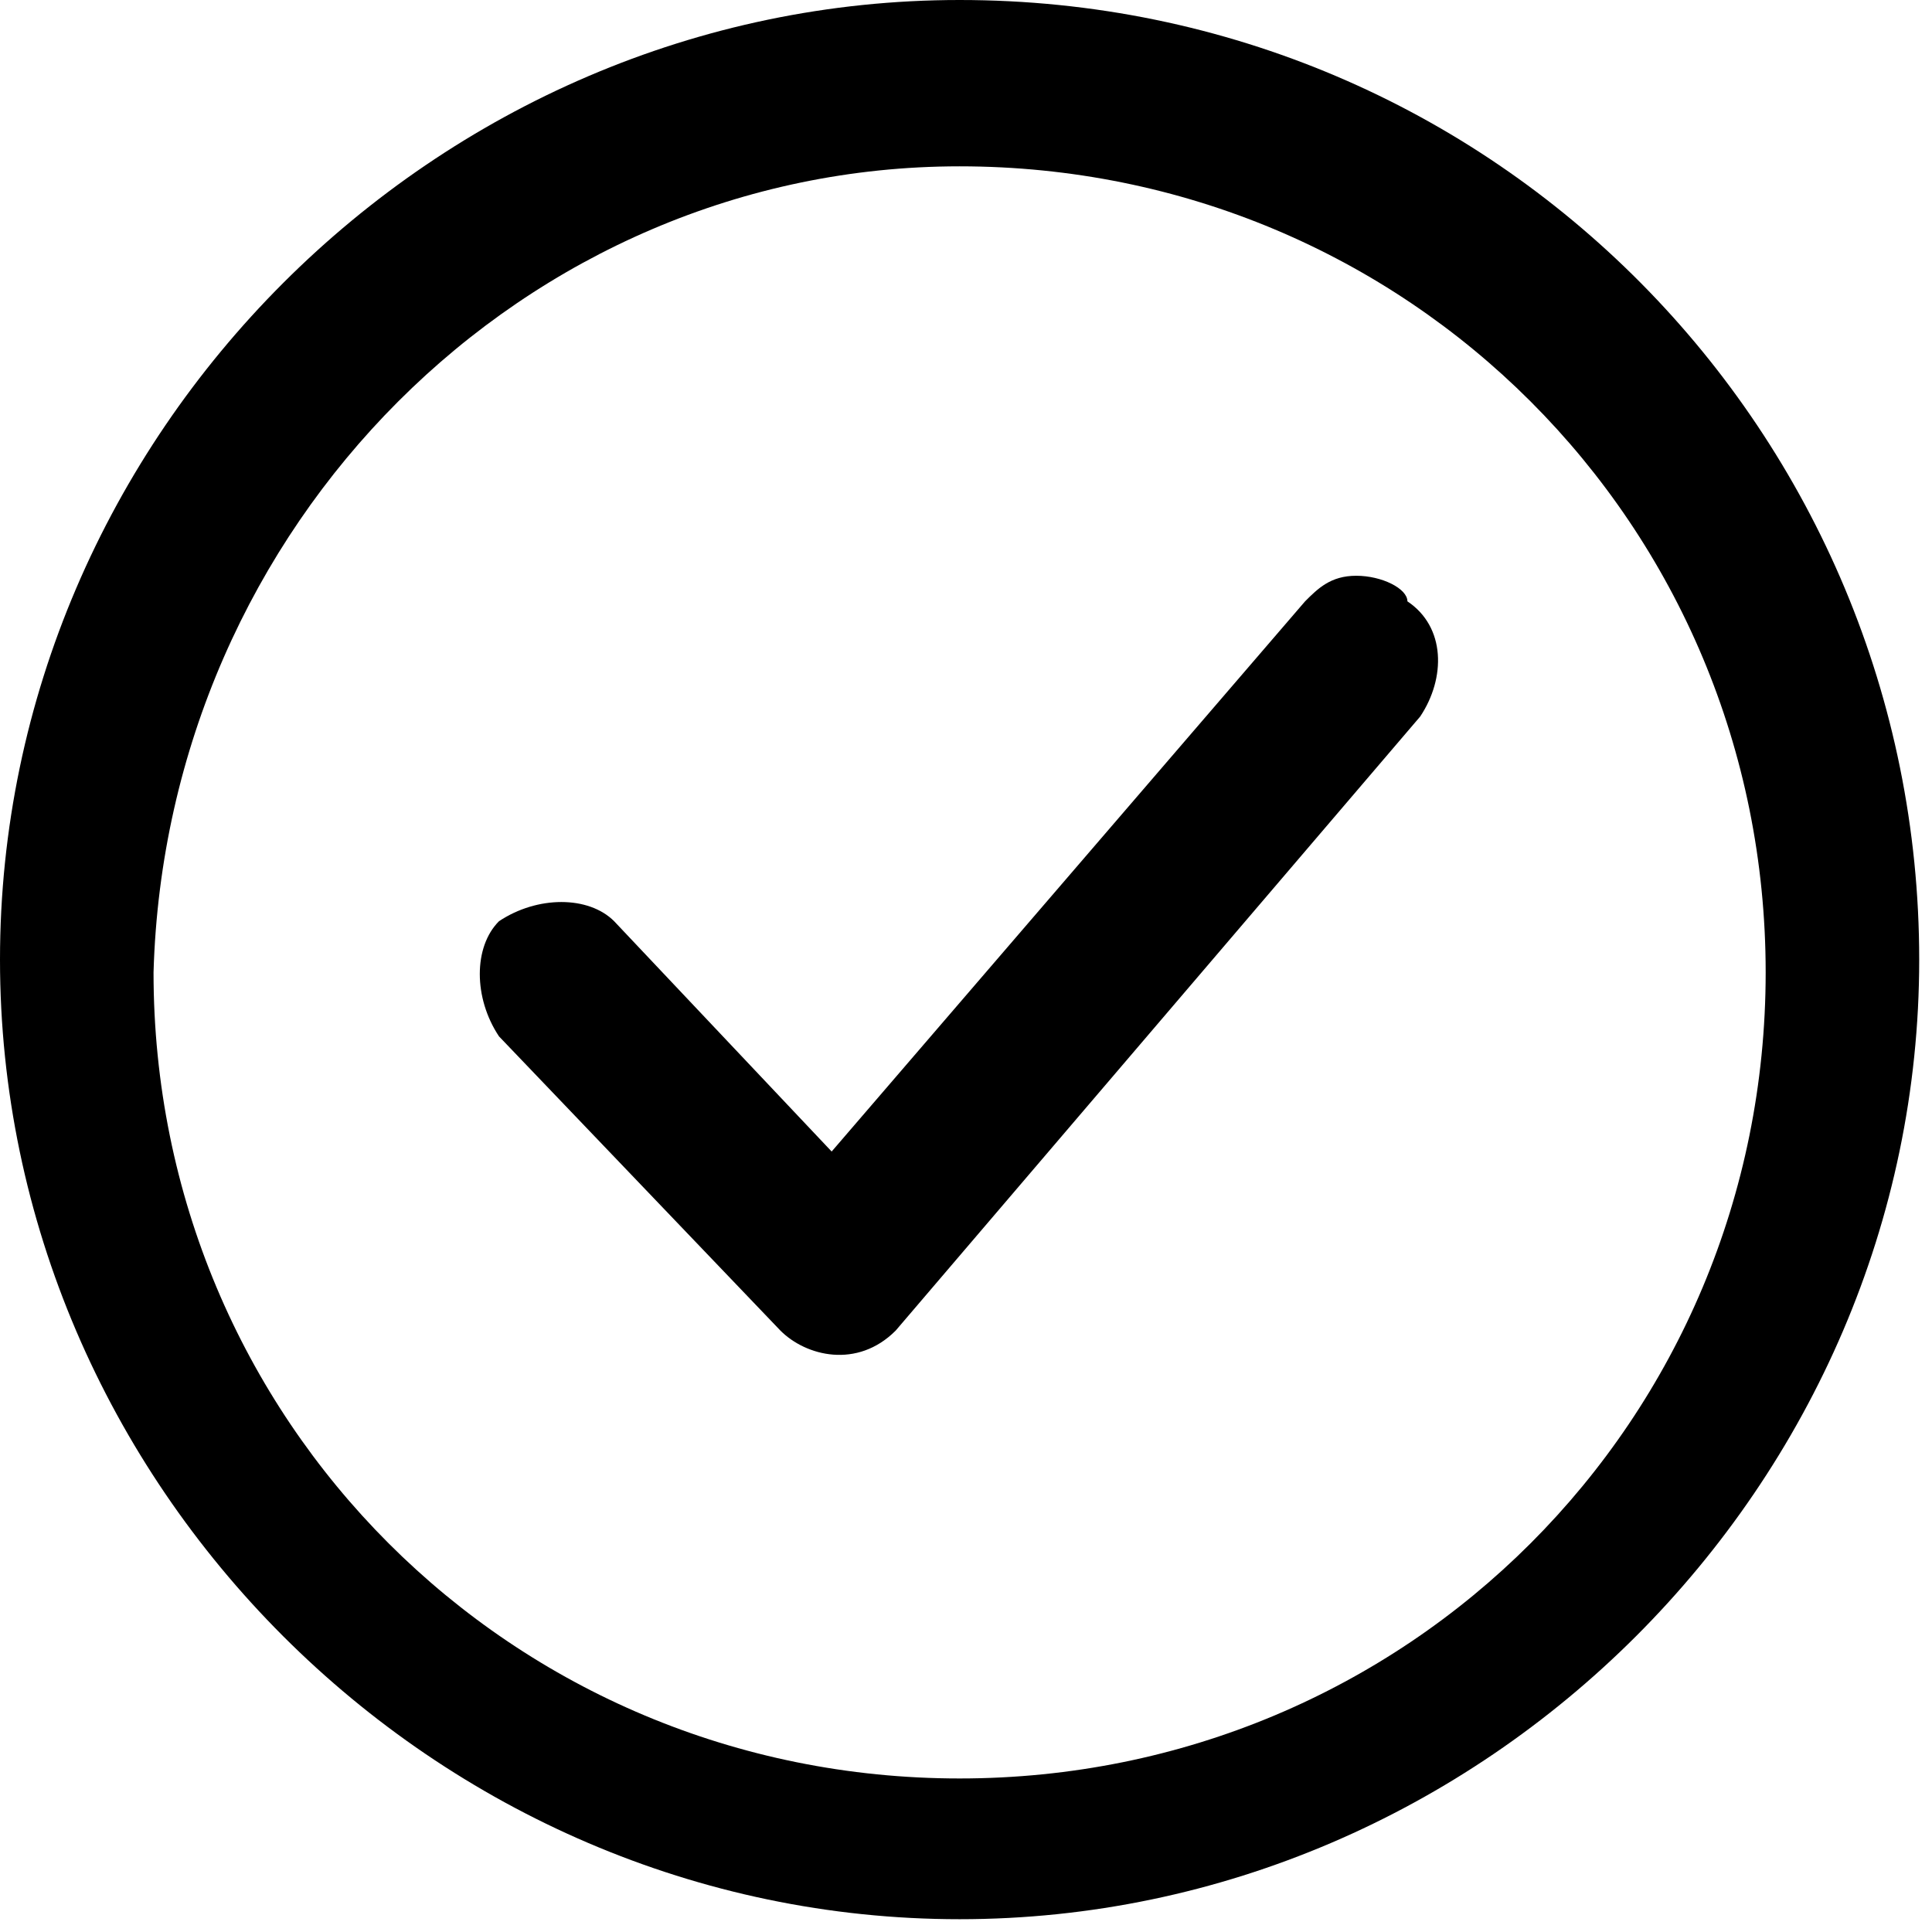
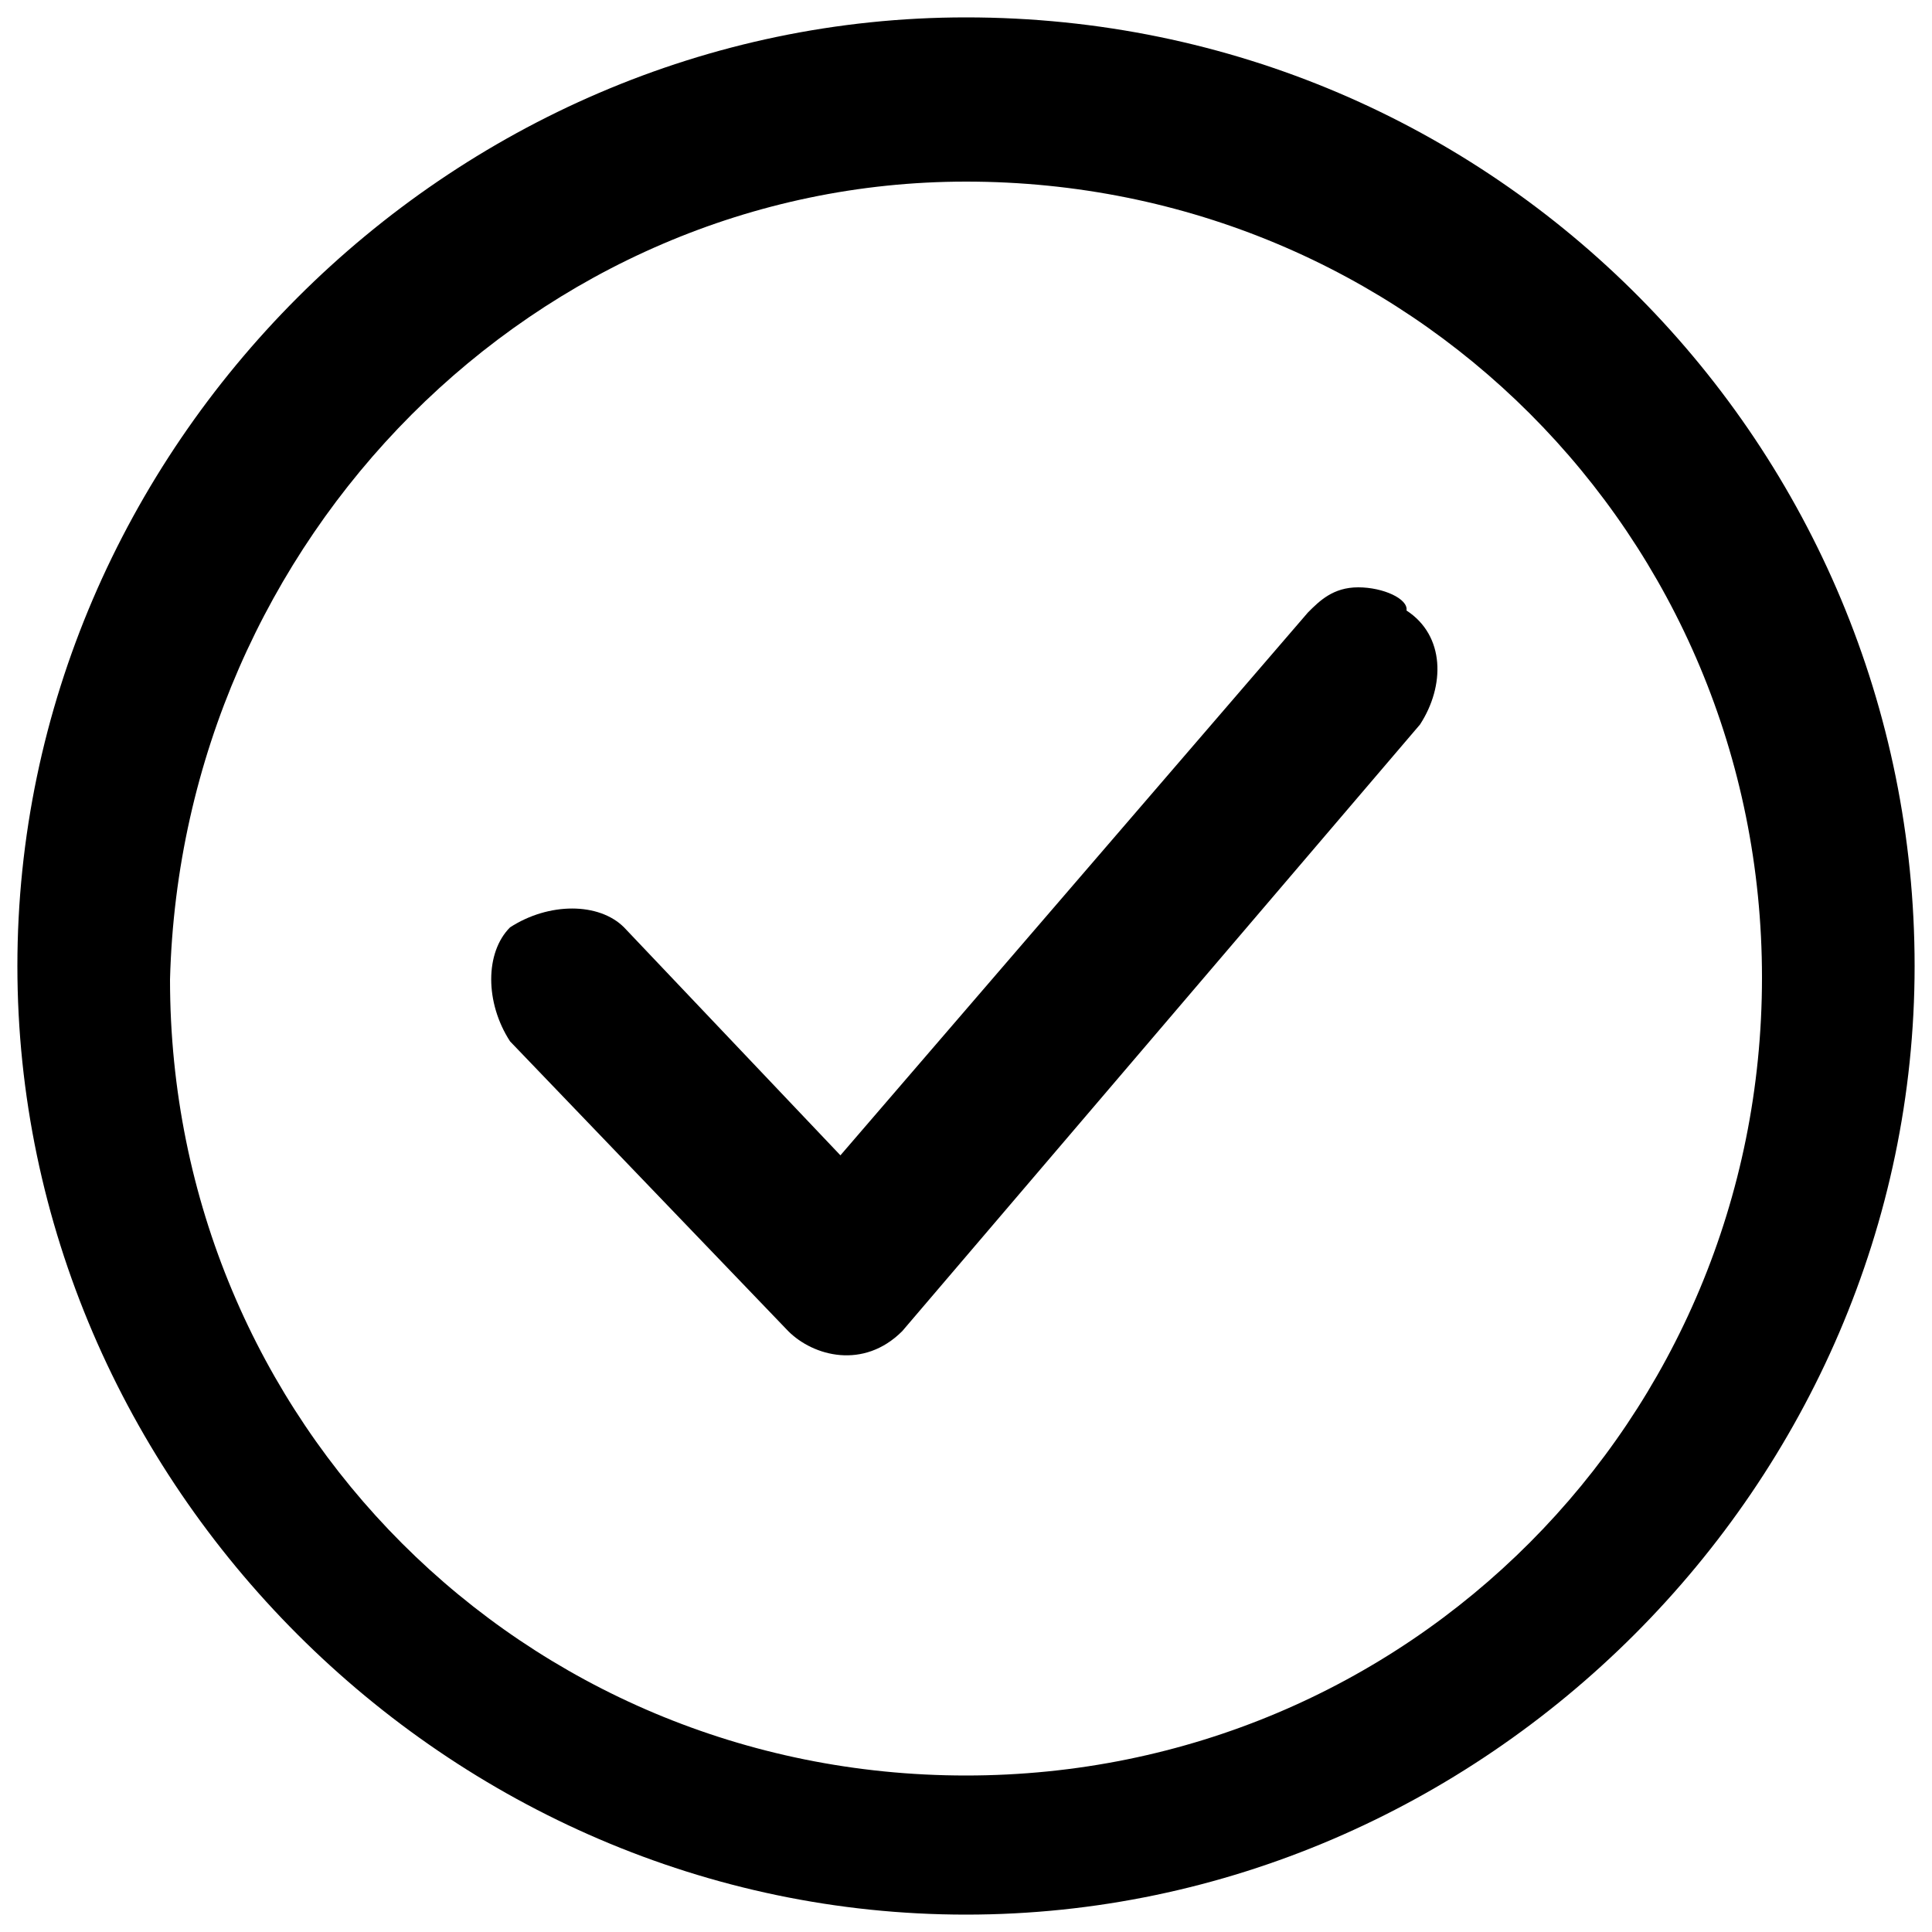
- <svg xmlns="http://www.w3.org/2000/svg" version="1.1" id="Layer_1" x="0px" y="0px" viewBox="0 0 15.1 15.1" style="enable-background:new 0 0 15.1 15.1;" xml:space="preserve">
+ <svg xmlns="http://www.w3.org/2000/svg" version="1.1" id="Layer_1" x="0px" y="0px" viewBox="0 0 100 100" style="enable-background:new 0 0 100 100;" xml:space="preserve">
  <style type="text/css">
	.st0{fill-rule:evenodd;clip-rule:evenodd;}
</style>
  <g>
-     <path class="st0" d="M7.5,0C3.4,0,0,3.4,0,7.5c0,4.1,3.4,7.5,7.5,7.5c4.1,0,7.5-3.4,7.5-7.5C15,3.4,11.7,0,7.5,0z M7.5,1.3   c3.5,0,6.3,2.8,6.3,6.3c0,3.5-2.8,6.3-6.3,6.3c-3.5,0-6.3-2.8-6.3-6.3C1.3,4.1,4.1,1.3,7.5,1.3z M10.6,4.5c-0.2,0-0.3,0.1-0.4,0.2   L6.5,9L4.8,7.2C4.6,7,4.2,7,3.9,7.2c0,0,0,0,0,0c-0.2,0.2-0.2,0.6,0,0.9l2.2,2.3c0.2,0.2,0.6,0.3,0.9,0c0,0,0,0,0,0l4.1-4.8   c0.2-0.3,0.2-0.7-0.1-0.9C11,4.6,10.8,4.5,10.6,4.5L10.6,4.5z" />
+     <path class="st0" d="M50,0.9C23.2,0.9,0.9,23.2,0.9,50S23.2,99.1,50,99.1S99.1,76.8,99.1,50S77.5,0.9,50,0.9z M50,9.4   c22.9,0,41.2,18.3,41.2,41.2S72.9,91.9,50,91.9S8.8,73.6,8.8,50.7C9.4,27.8,27.8,9.4,50,9.4z M70.3,30.4c-1.3,0-2,0.7-2.6,1.3   L43.5,59.8L32.3,48c-1.3-1.3-3.9-1.3-5.9,0l0,0c-1.3,1.3-1.3,3.9,0,5.9l14.4,15c1.3,1.3,3.9,2,5.9,0l0,0l26.8-31.4   c1.3-2,1.3-4.6-0.7-5.9C72.9,31,71.6,30.4,70.3,30.4L70.3,30.4z" />
  </g>
</svg>
